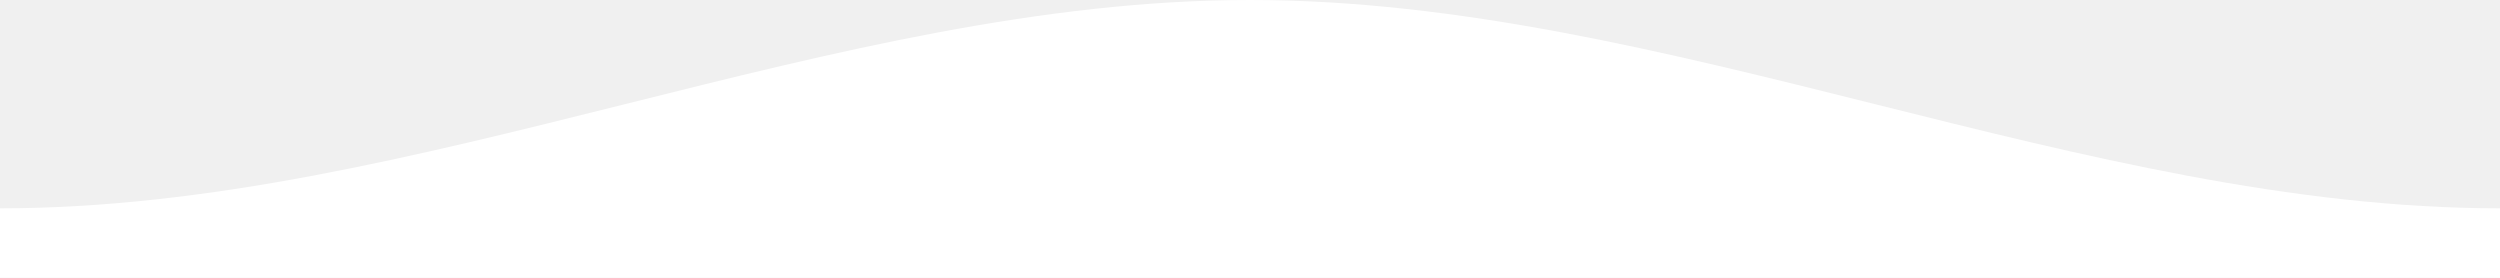
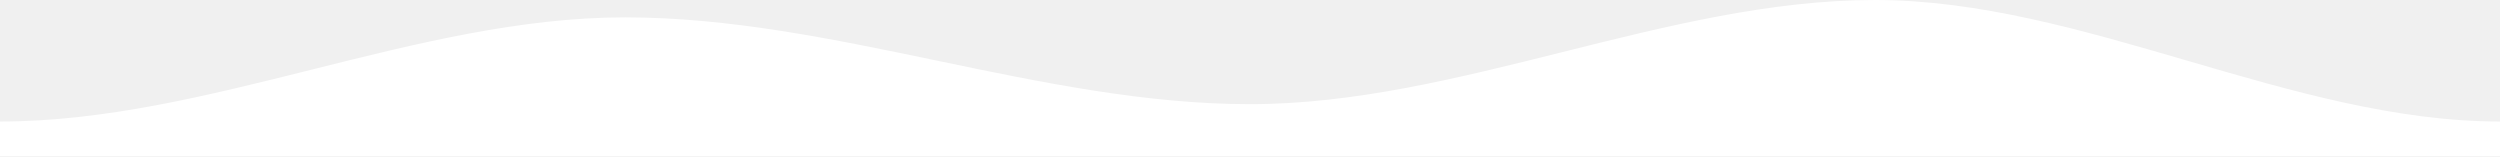
- <svg xmlns="http://www.w3.org/2000/svg" id="wave" viewBox="0 0 1800 200">
-   <path fill="white" fill-opacity="1" d="M 0,200         L 0,150         C 300,150, 600,0, 900,0         C 1200,0, 1500,150, 1800,150         L 1800, 200         " />
+ <svg xmlns="http://www.w3.org/2000/svg" id="wave" viewBox="0 0 3600 225">
+   <path fill="white" fill-opacity="1" d="M 0,225         L 0,175         C 300,175, 600,25, 900,25         C 1200,25, 1500,150, 1800,150         C 2100,150, 2400,0, 2700,0         C 3000,0, 3300,175, 3600,175         L 3600, 225         " />
</svg>
